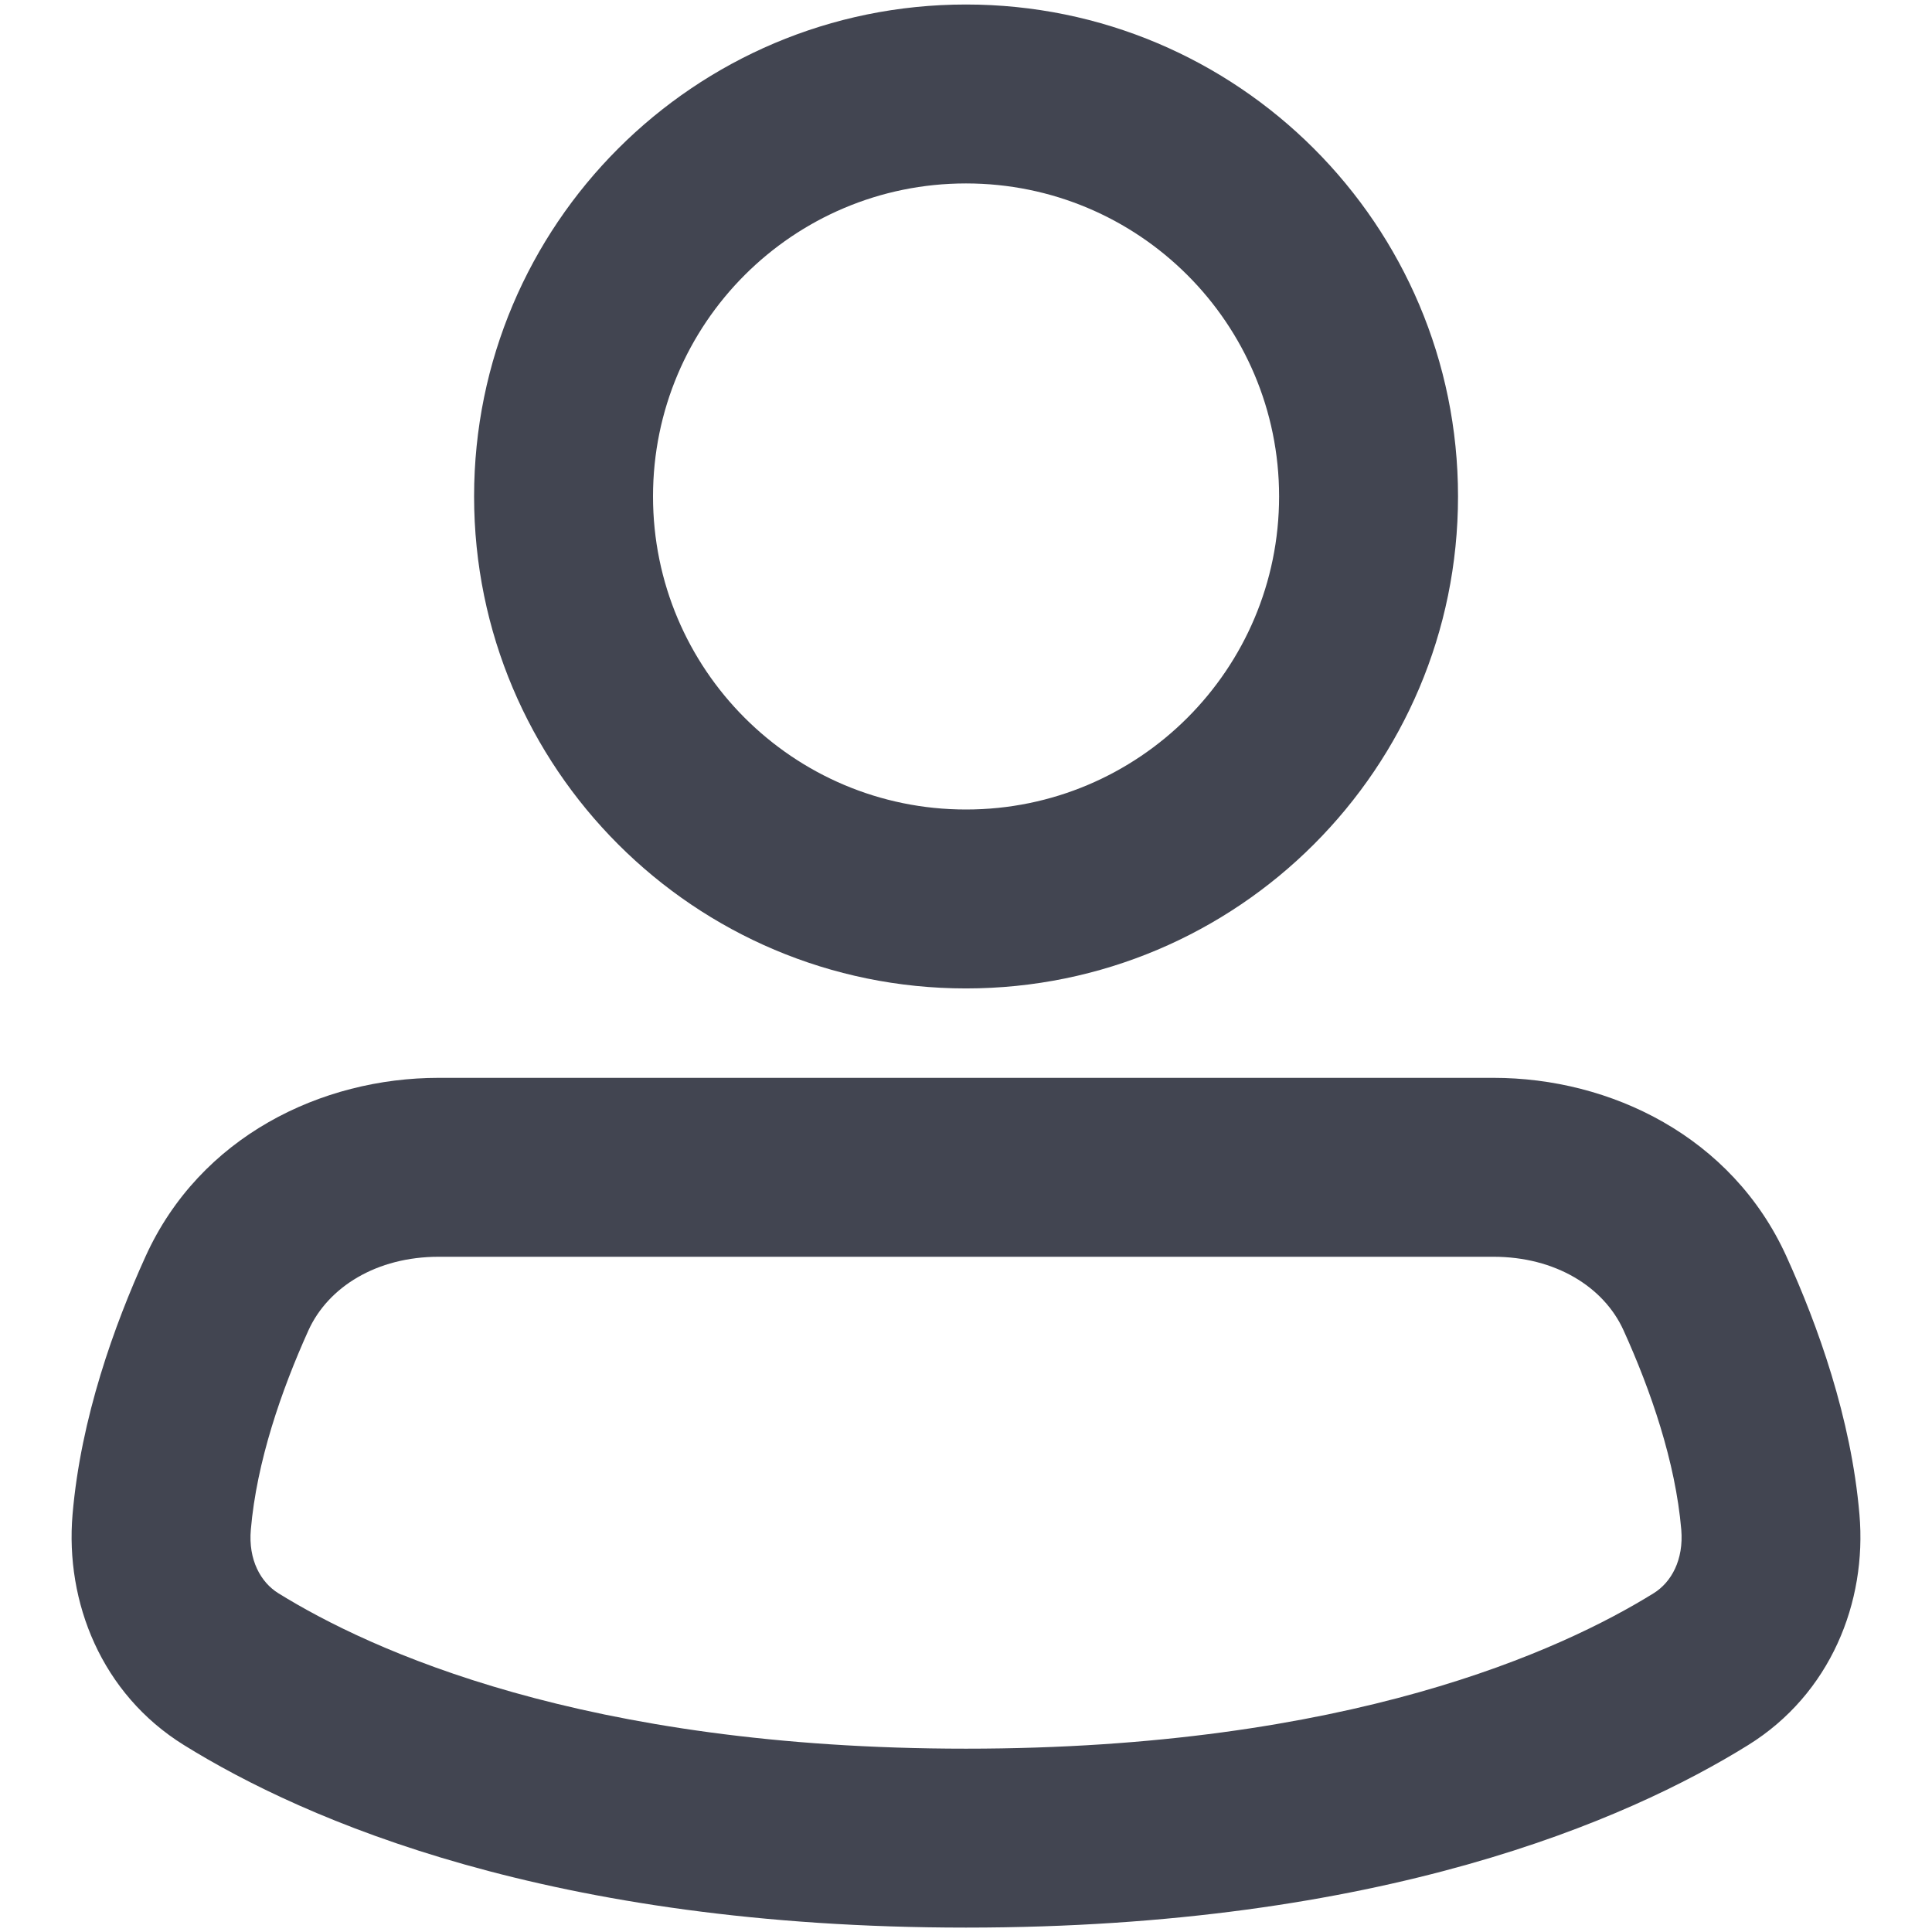
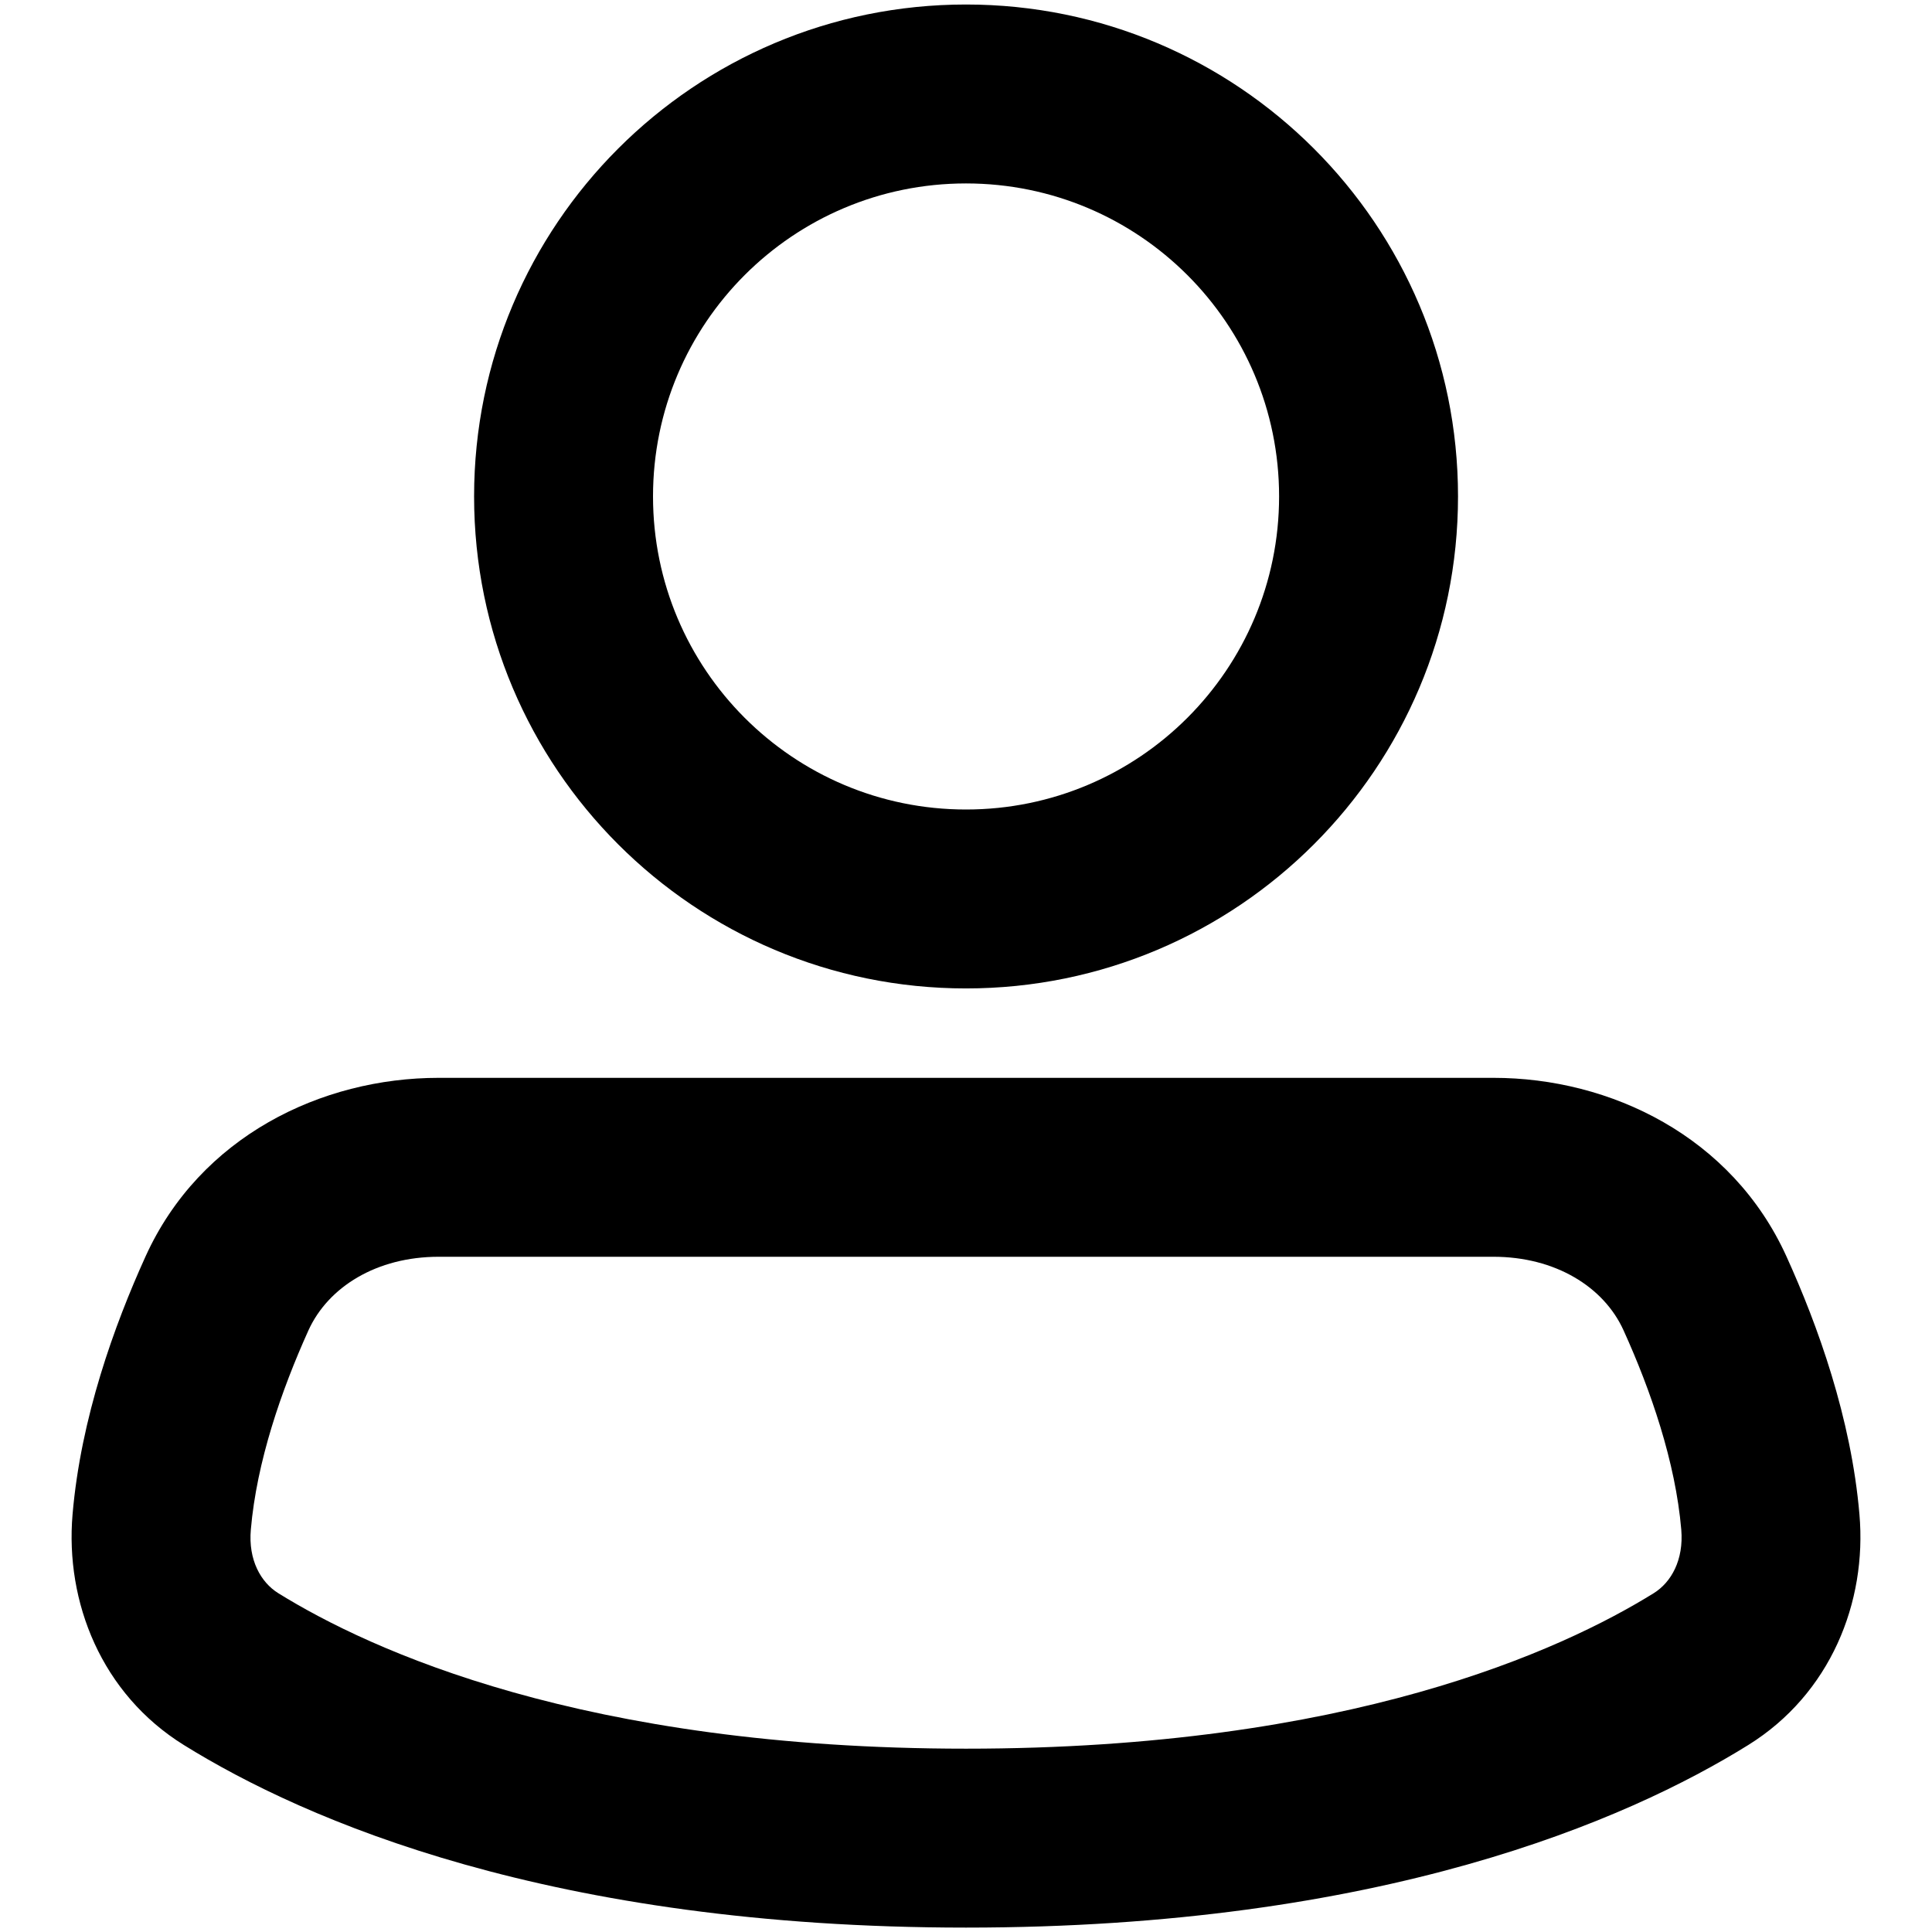
- <svg xmlns="http://www.w3.org/2000/svg" width="18" height="18" viewBox="0 0 18 18" fill="none">
-   <path fill-rule="evenodd" clip-rule="evenodd" d="M9 1.709C7.389 1.709 6.084 3.014 6.084 4.625C6.084 6.236 7.389 7.542 9 7.542C10.611 7.542 11.917 6.236 11.917 4.625C11.917 3.014 10.611 1.709 9 1.709ZM4.417 4.625C4.417 2.094 6.469 0.042 9 0.042C11.531 0.042 13.584 2.094 13.584 4.625C13.584 7.157 11.531 9.209 9 9.209C6.469 9.209 4.417 7.157 4.417 4.625Z" fill="#424551" />
-   <path fill-rule="evenodd" clip-rule="evenodd" d="M4.087 11.709C3.509 11.709 3.058 11.99 2.874 12.394C2.621 12.954 2.391 13.62 2.337 14.251C2.312 14.534 2.43 14.742 2.592 14.843C3.45 15.375 5.437 16.292 9 16.292C12.563 16.292 14.55 15.375 15.408 14.843C15.57 14.742 15.688 14.534 15.664 14.251C15.61 13.62 15.38 12.954 15.126 12.394C14.943 11.99 14.491 11.709 13.914 11.709H4.087ZM1.356 11.706C1.863 10.589 2.994 10.042 4.087 10.042H13.914C15.006 10.042 16.137 10.589 16.644 11.706C16.935 12.347 17.247 13.21 17.324 14.109C17.395 14.927 17.054 15.782 16.288 16.258C15.16 16.959 12.867 17.959 9 17.959C5.134 17.959 2.841 16.959 1.713 16.258C0.946 15.782 0.606 14.927 0.676 14.109C0.753 13.21 1.065 12.347 1.356 11.706Z" fill="#424551" />
+ <svg xmlns="http://www.w3.org/2000/svg" width="18" height="18" viewBox="0 0 18 18">
+   <path fill-rule="evenodd" clip-rule="evenodd" d="M9 1.709C7.389 1.709 6.084 3.014 6.084 4.625C6.084 6.236 7.389 7.542 9 7.542C10.611 7.542 11.917 6.236 11.917 4.625C11.917 3.014 10.611 1.709 9 1.709ZM4.417 4.625C4.417 2.094 6.469 0.042 9 0.042C11.531 0.042 13.584 2.094 13.584 4.625C13.584 7.157 11.531 9.209 9 9.209C6.469 9.209 4.417 7.157 4.417 4.625Z" />
+   <path fill-rule="evenodd" clip-rule="evenodd" d="M4.087 11.709C3.509 11.709 3.058 11.99 2.874 12.394C2.621 12.954 2.391 13.62 2.337 14.251C2.312 14.534 2.43 14.742 2.592 14.843C3.45 15.375 5.437 16.292 9 16.292C12.563 16.292 14.55 15.375 15.408 14.843C15.57 14.742 15.688 14.534 15.664 14.251C15.61 13.62 15.38 12.954 15.126 12.394C14.943 11.99 14.491 11.709 13.914 11.709H4.087ZM1.356 11.706C1.863 10.589 2.994 10.042 4.087 10.042H13.914C15.006 10.042 16.137 10.589 16.644 11.706C16.935 12.347 17.247 13.21 17.324 14.109C17.395 14.927 17.054 15.782 16.288 16.258C15.16 16.959 12.867 17.959 9 17.959C5.134 17.959 2.841 16.959 1.713 16.258C0.946 15.782 0.606 14.927 0.676 14.109C0.753 13.21 1.065 12.347 1.356 11.706Z" />
</svg>
